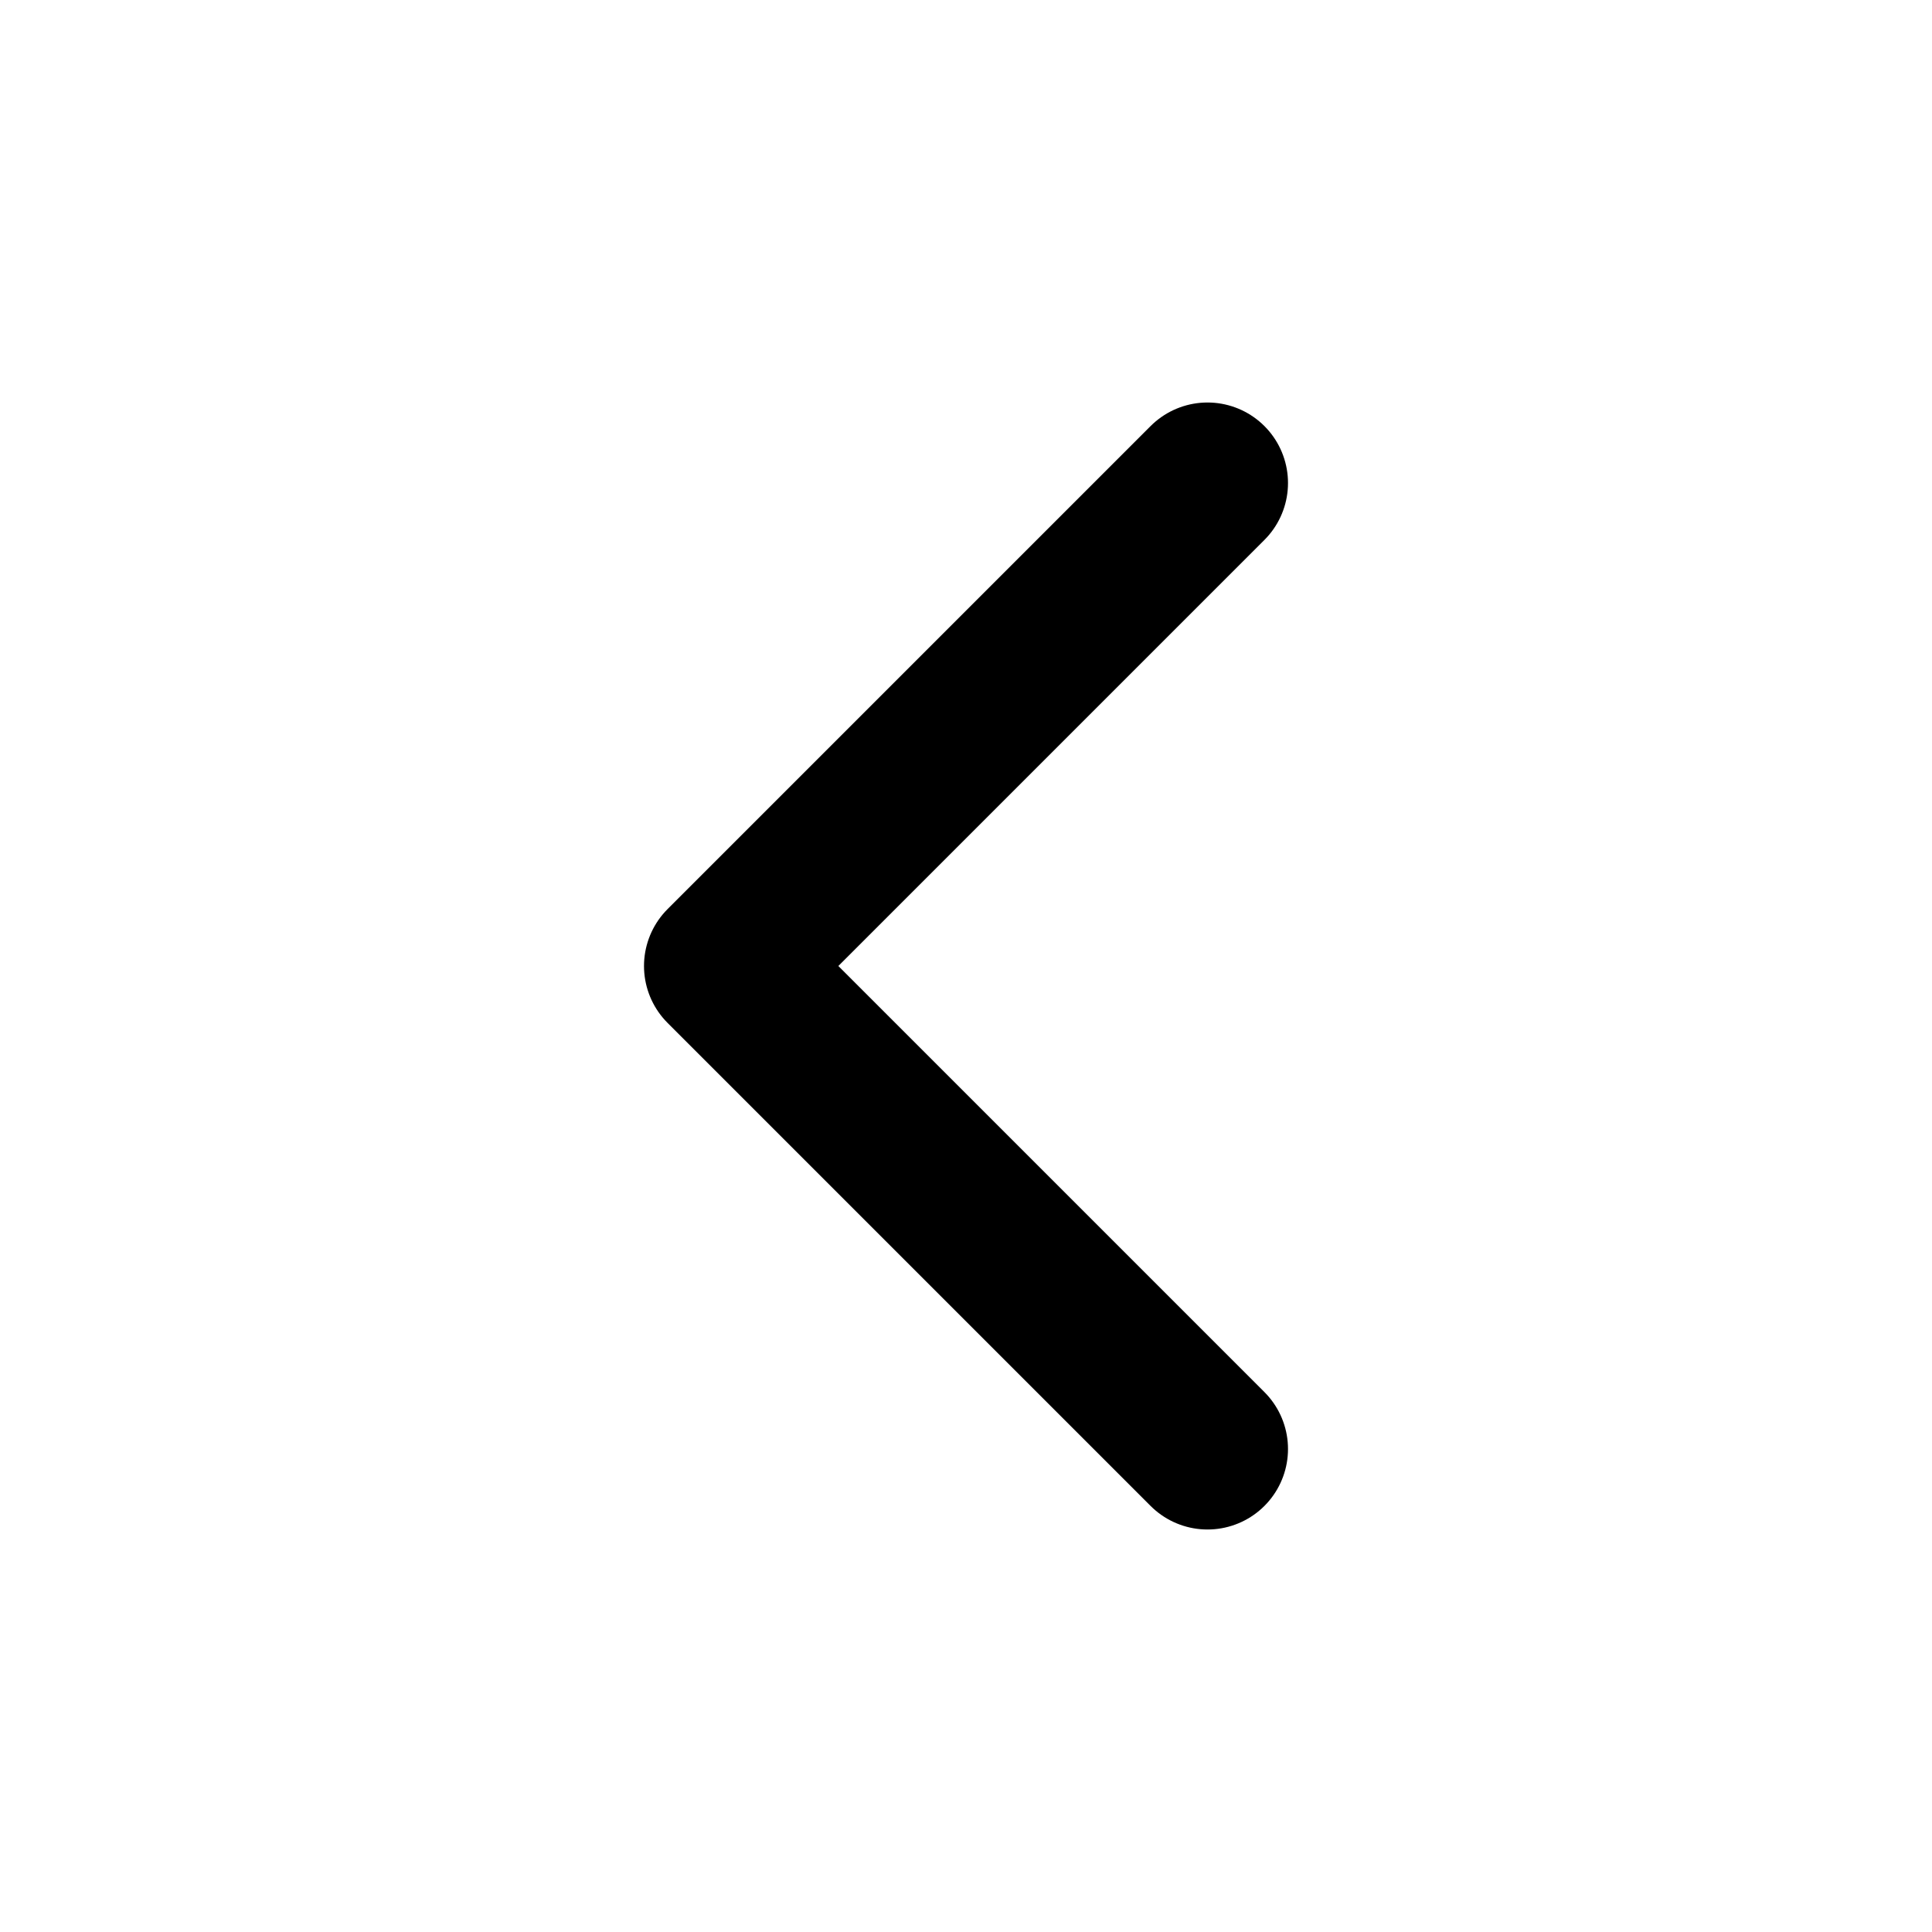
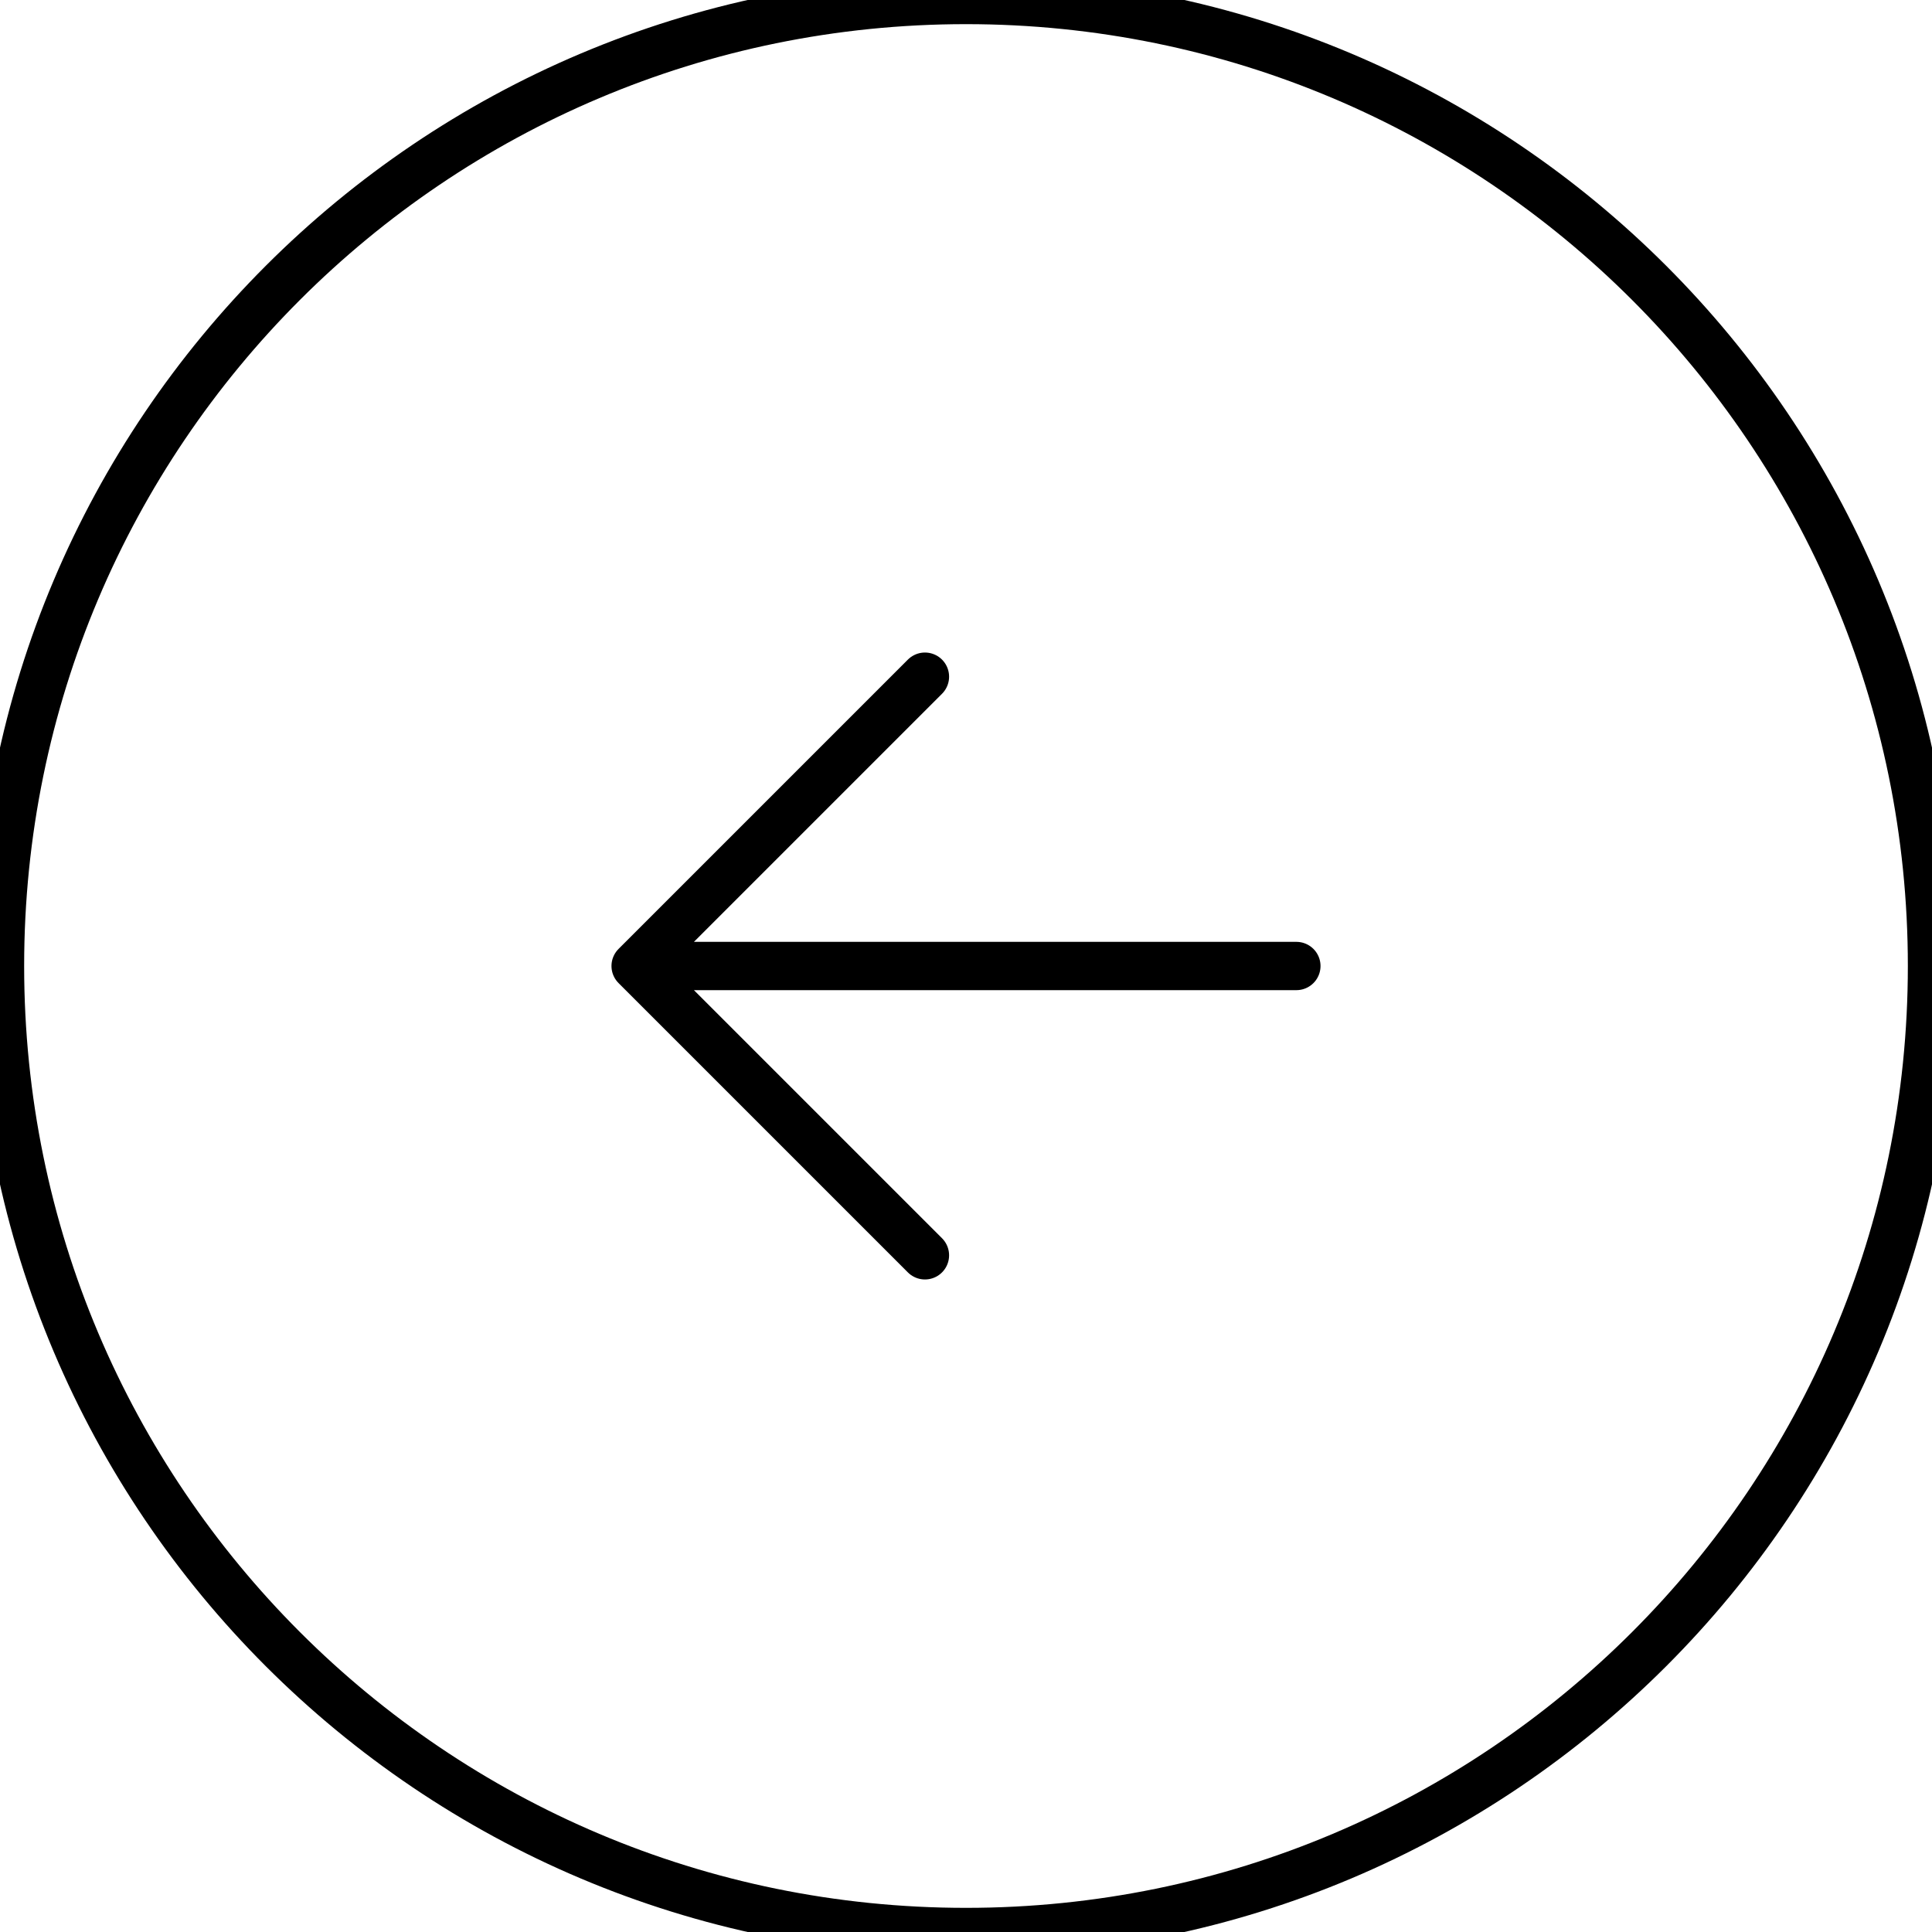
- <svg xmlns="http://www.w3.org/2000/svg" height="24" viewBox="0 0 24 24" fill="none" stroke="currentColor" stroke-width="2" stroke-linecap="round" stroke-linejoin="round">
-   <path d="m15 18-6-6 6-6" />
+ <svg xmlns="http://www.w3.org/2000/svg" id="Ebene_1" version="1.1" viewBox="0 0 40 40">
+   <defs>
+     <style>
+       .st0 {
+         fill: none;
+         stroke: #000;
+         stroke-linecap: round;
+         stroke-linejoin: round;
+       }
+     </style>
+   </defs>
+   <g id="Gruppe_8112">
+     <path id="Pfad_448" class="st0" d="M26.84,20h-13.68M13.16,20l5.99-5.99M13.16,20l5.99,5.99" />
+     <path id="Pfad_449" class="st0" d="M40,20C40,8.95,31.05,0,20,0S0,8.95,0,20s8.95,20,20,20,20-8.95,20-20Z" />
+   </g>
</svg>
